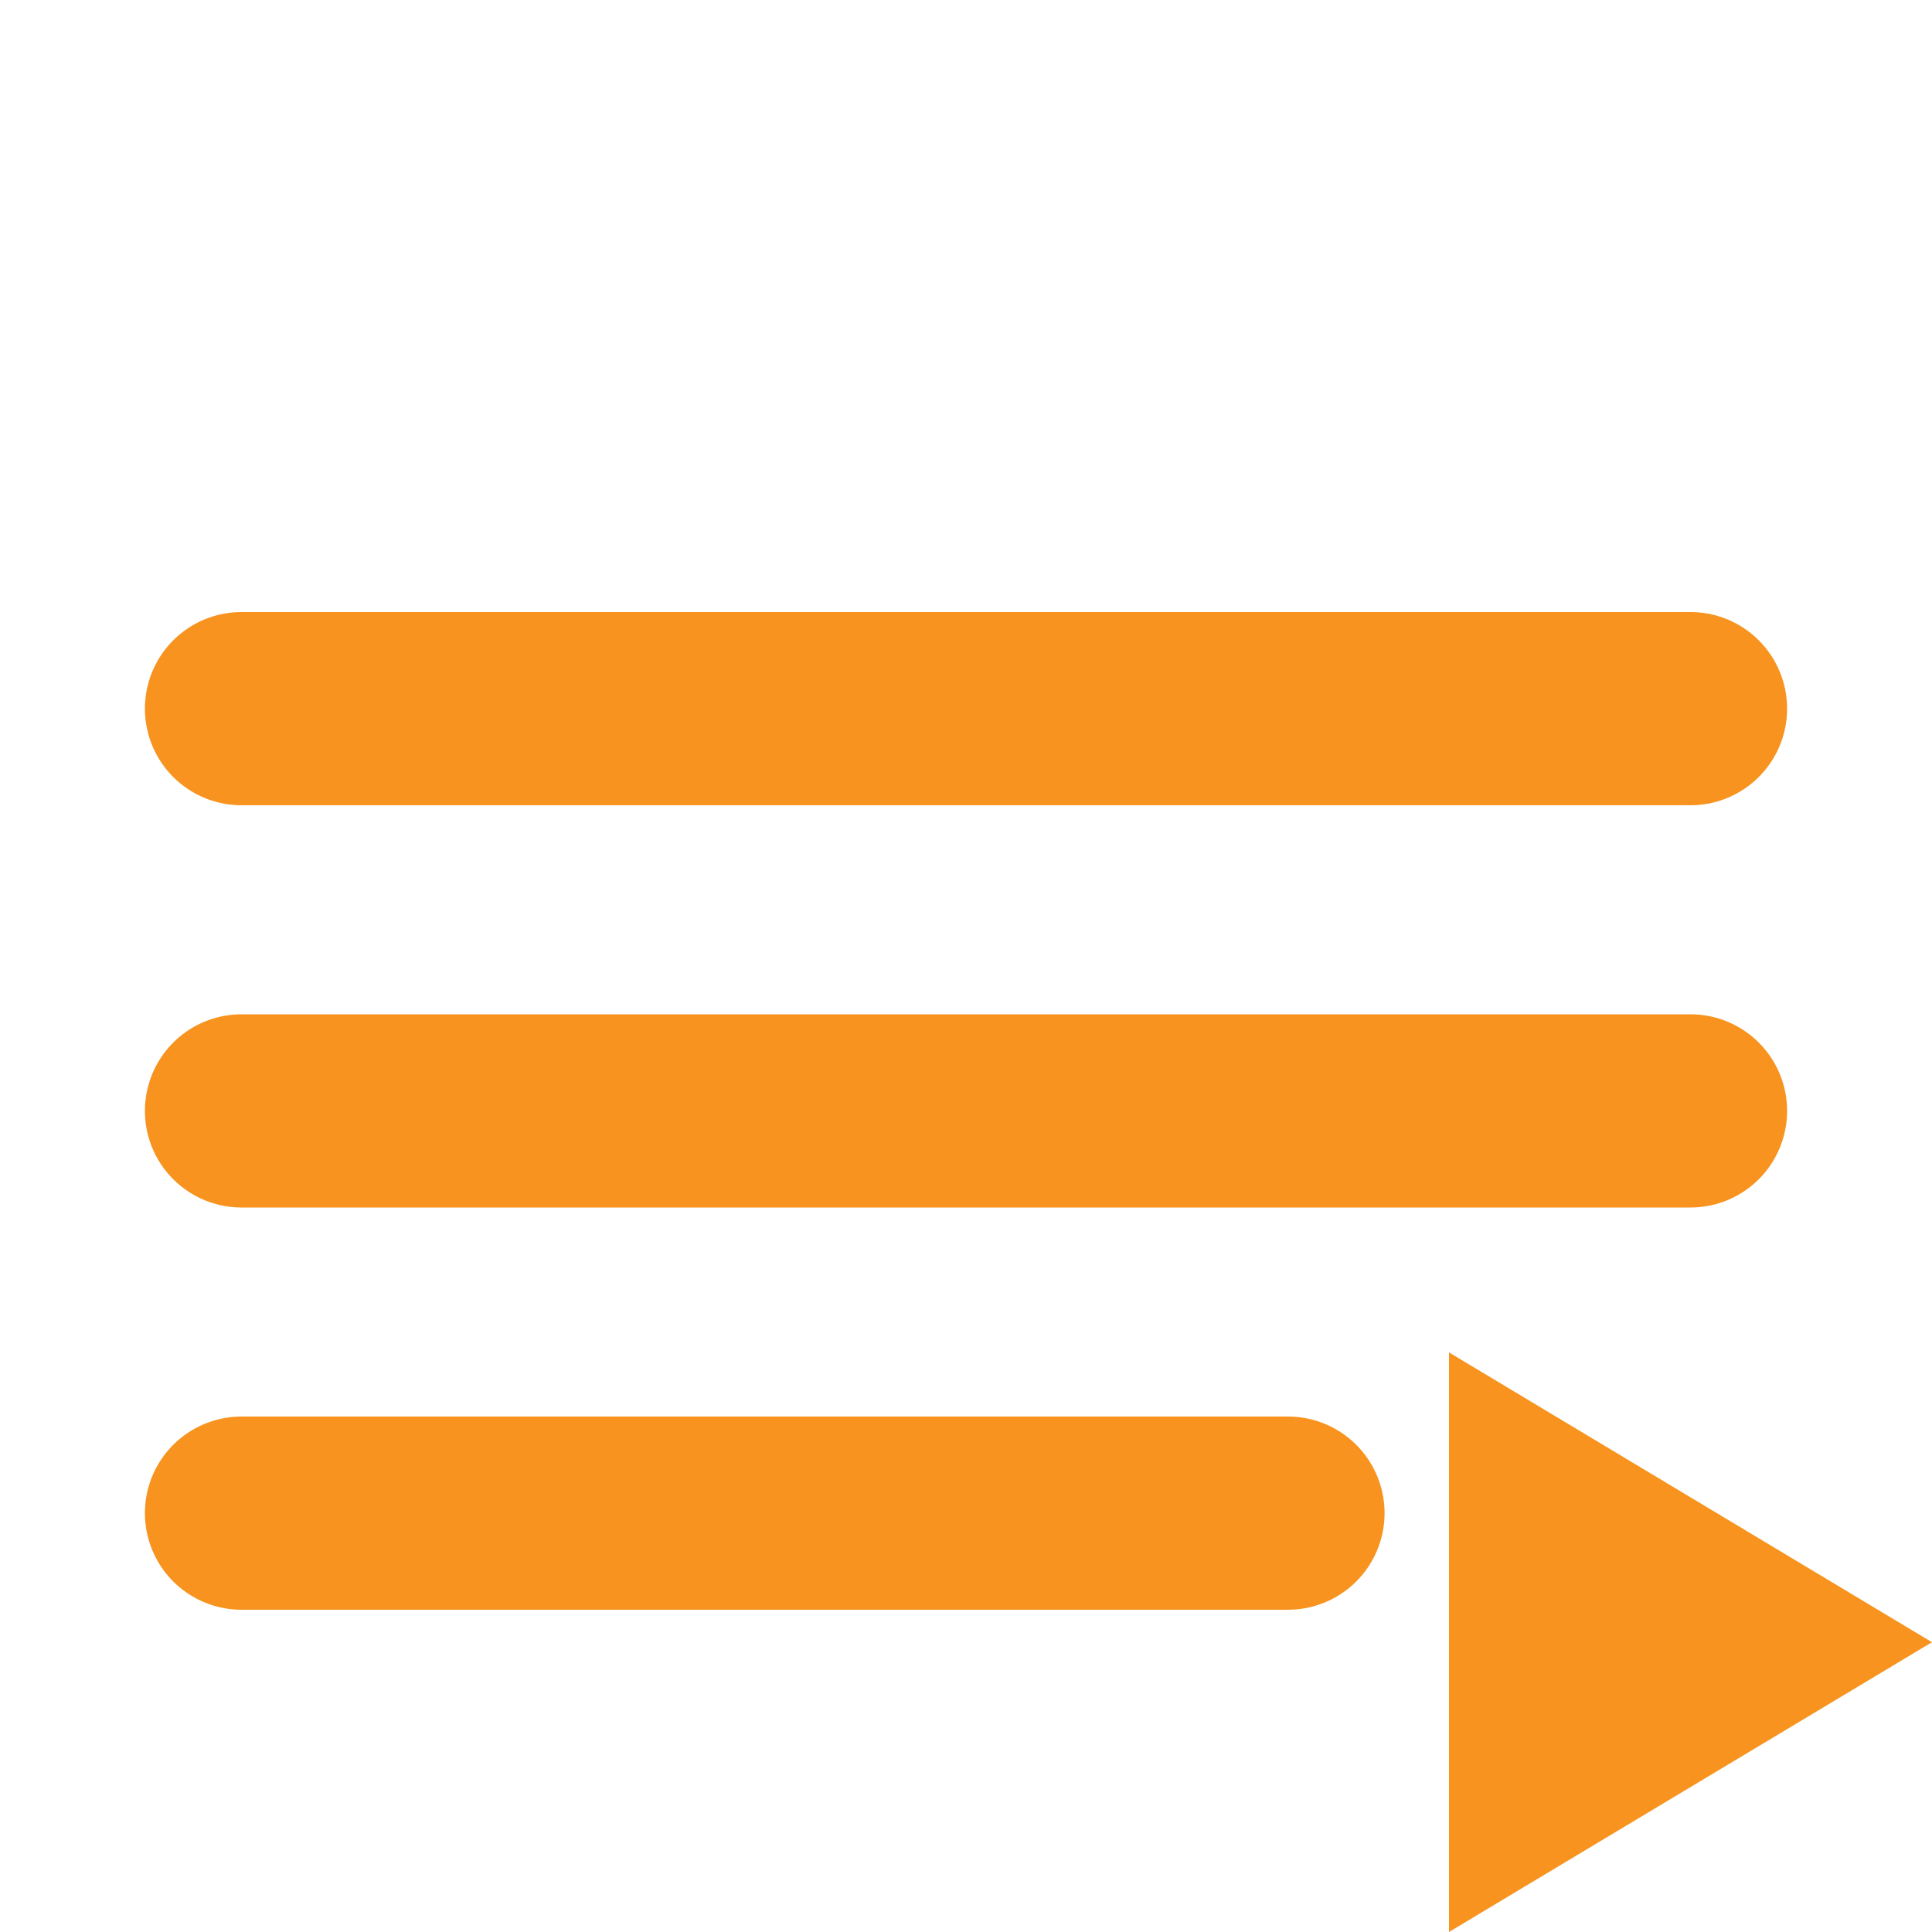
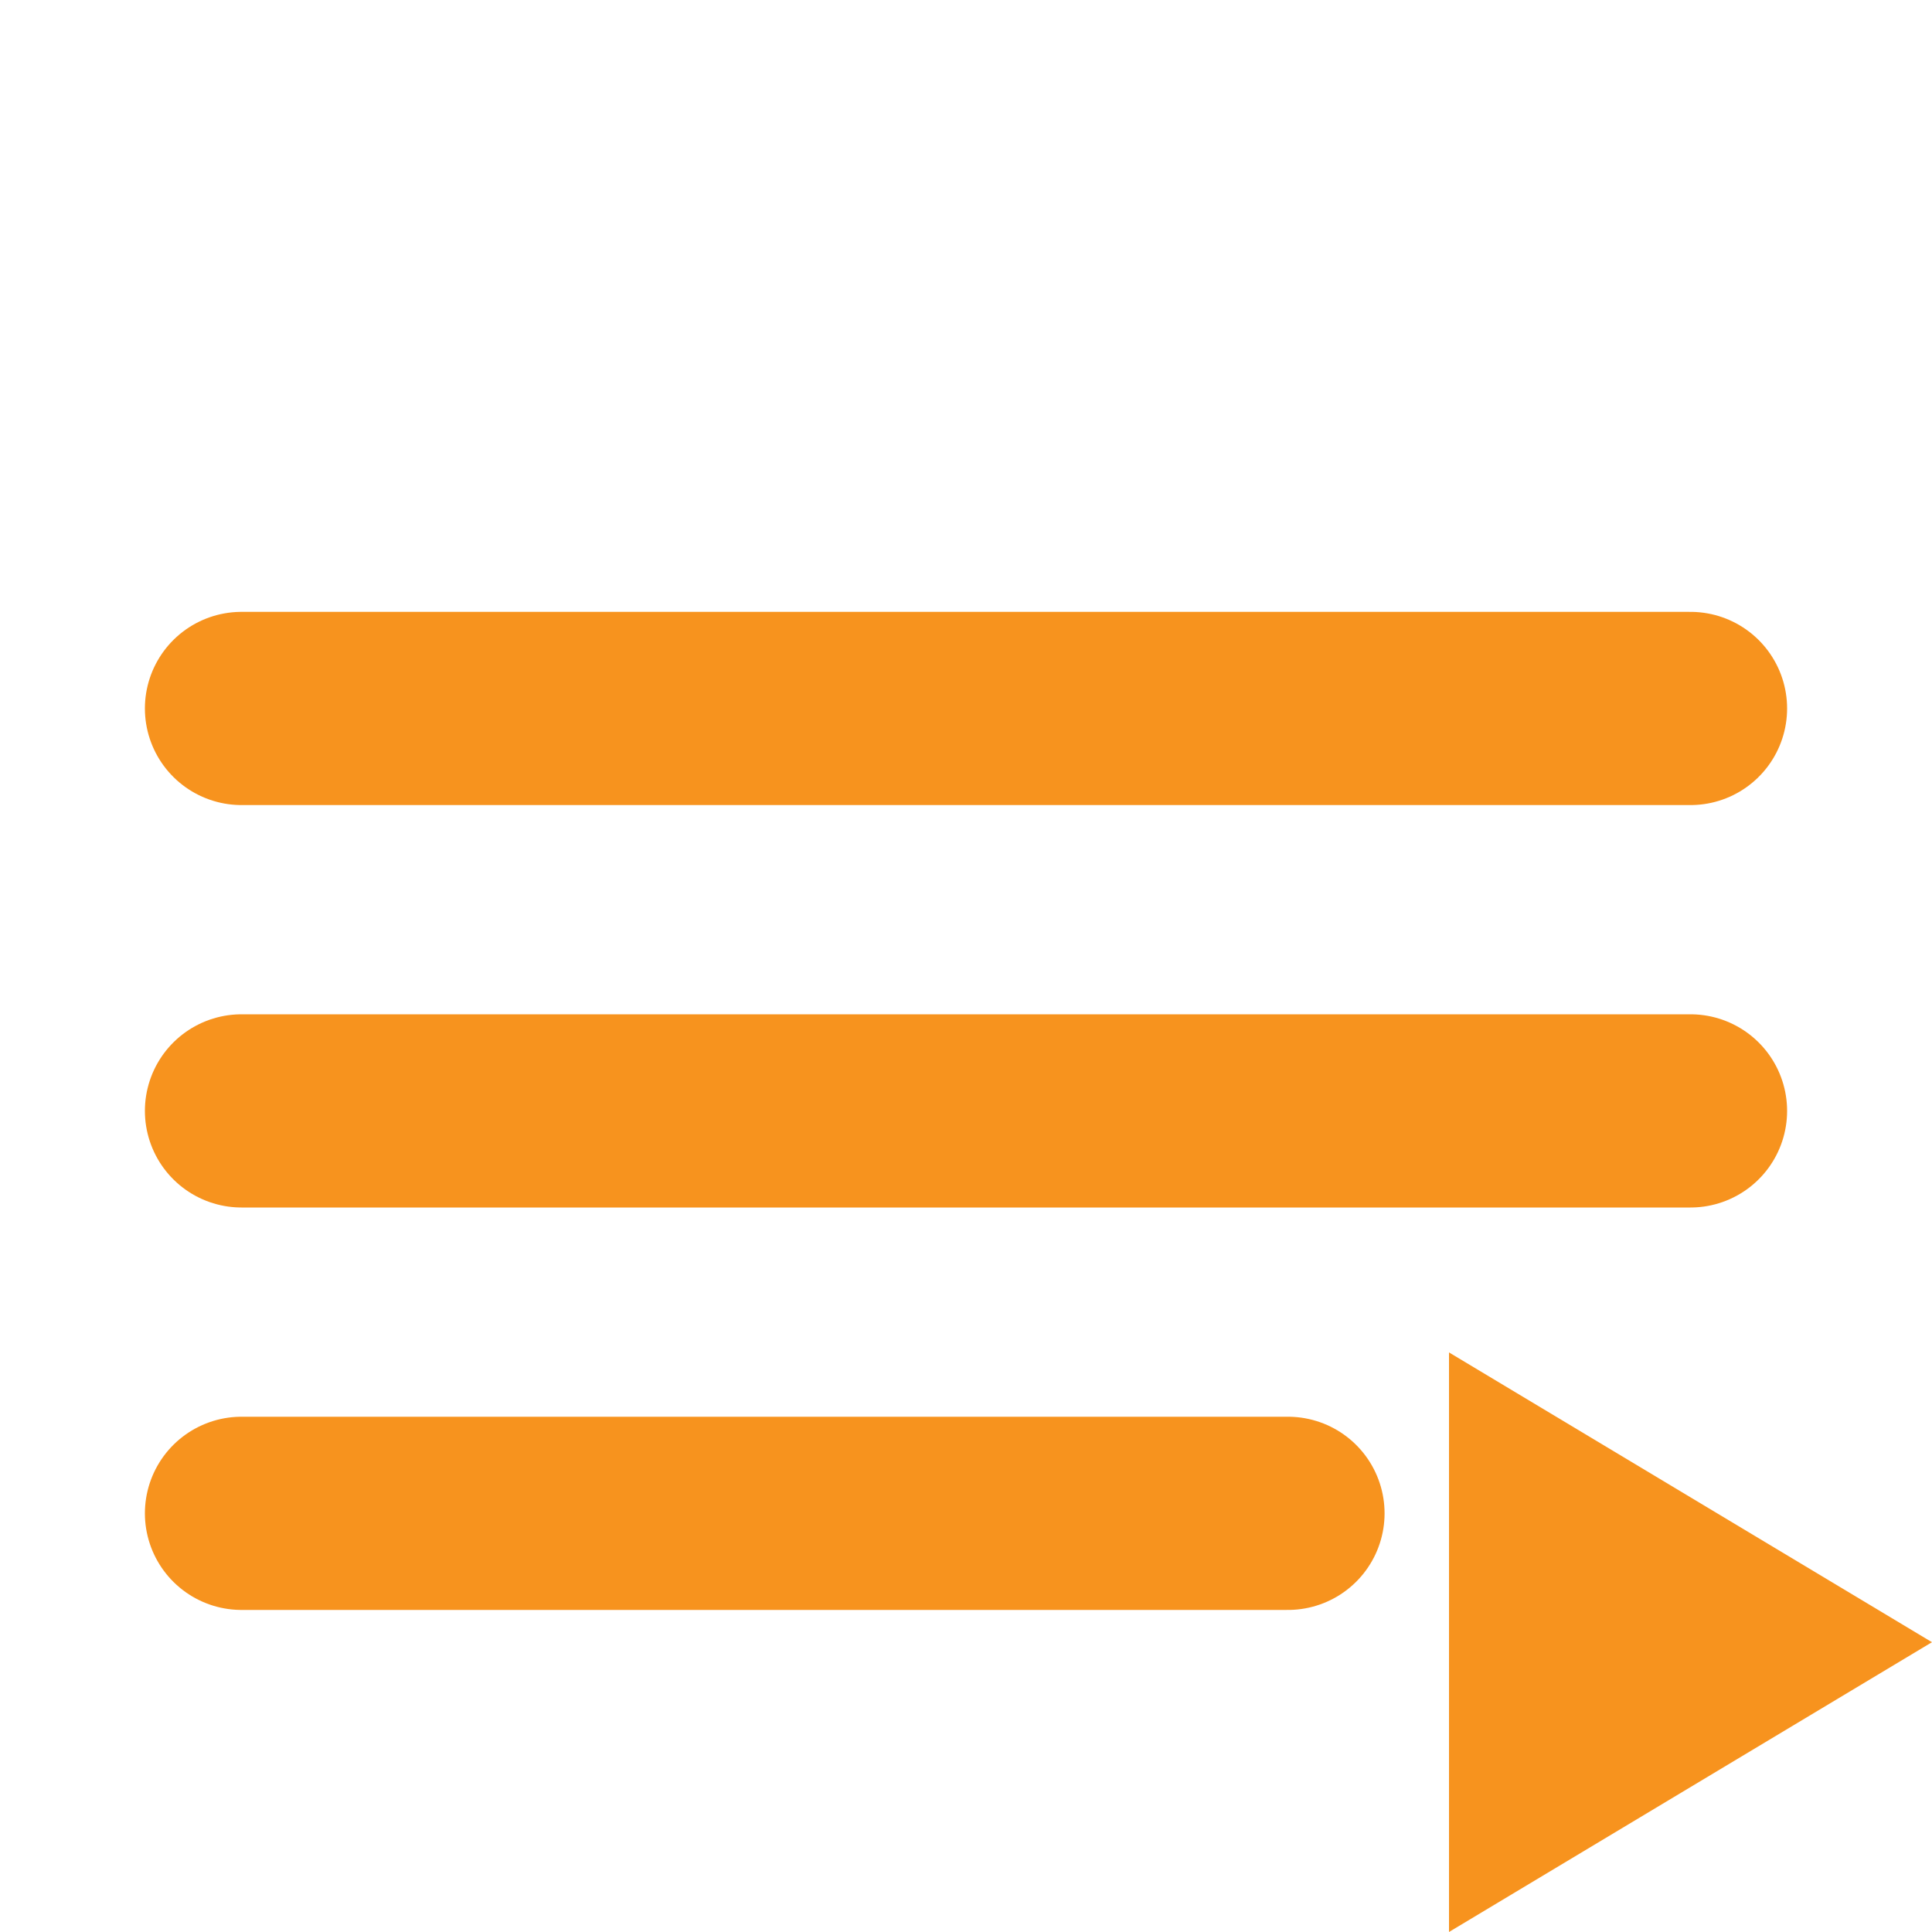
<svg xmlns="http://www.w3.org/2000/svg" width="20" height="20" viewBox="0 0 20 20" fill="none">
-   <path d="M17.5 7.336H2.5" stroke="#F7931E" stroke-width="2" stroke-linecap="round" stroke-linejoin="round" />
+   <path d="M17.5 7.334H2.5" stroke="#F7931E" stroke-width="2" stroke-linecap="round" stroke-linejoin="round" />
  <path d="M17.5 11.5H2.5" stroke="#F7931E" stroke-width="2" stroke-linecap="round" stroke-linejoin="round" />
-   <path d="M13.333 15.664H2.5" stroke="#F7931E" stroke-width="2" stroke-linecap="round" stroke-linejoin="round" />
+   <path d="M13.333 15.666H2.5" stroke="#F7931E" stroke-width="2" stroke-linecap="round" stroke-linejoin="round" />
  <path d="M15 20L20 17L15 14V20Z" fill="#F7931E" />
</svg>
